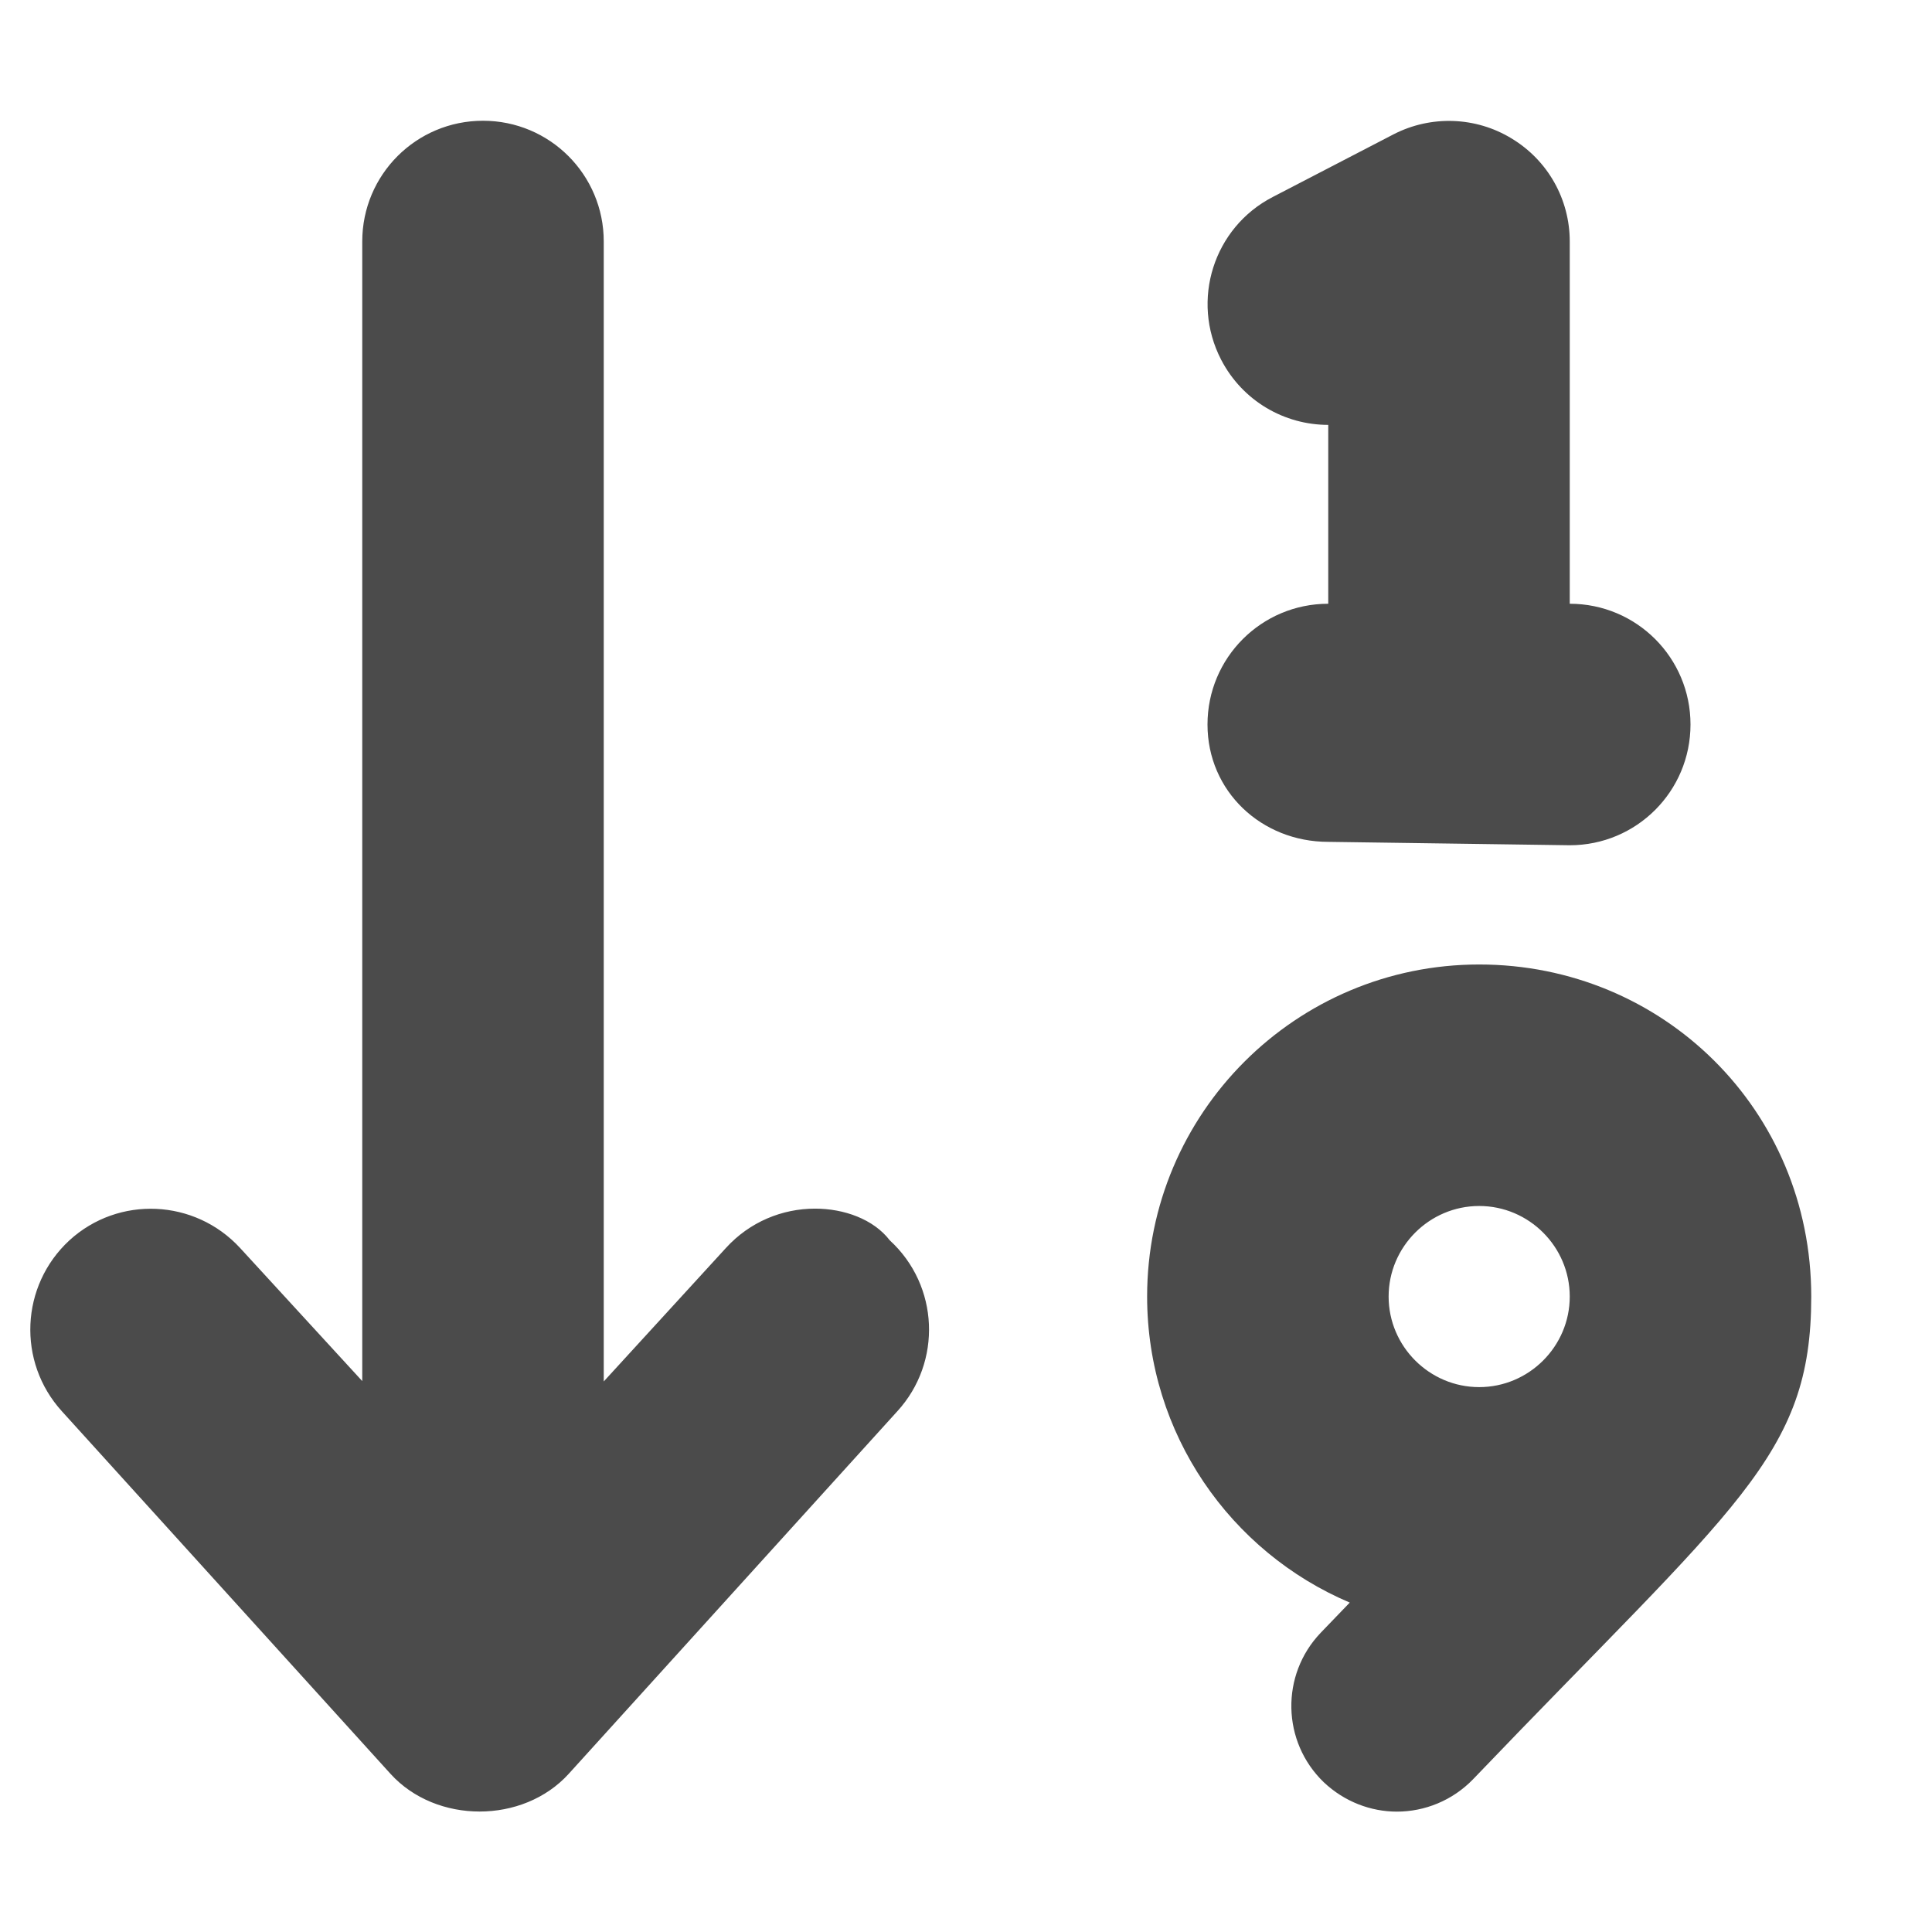
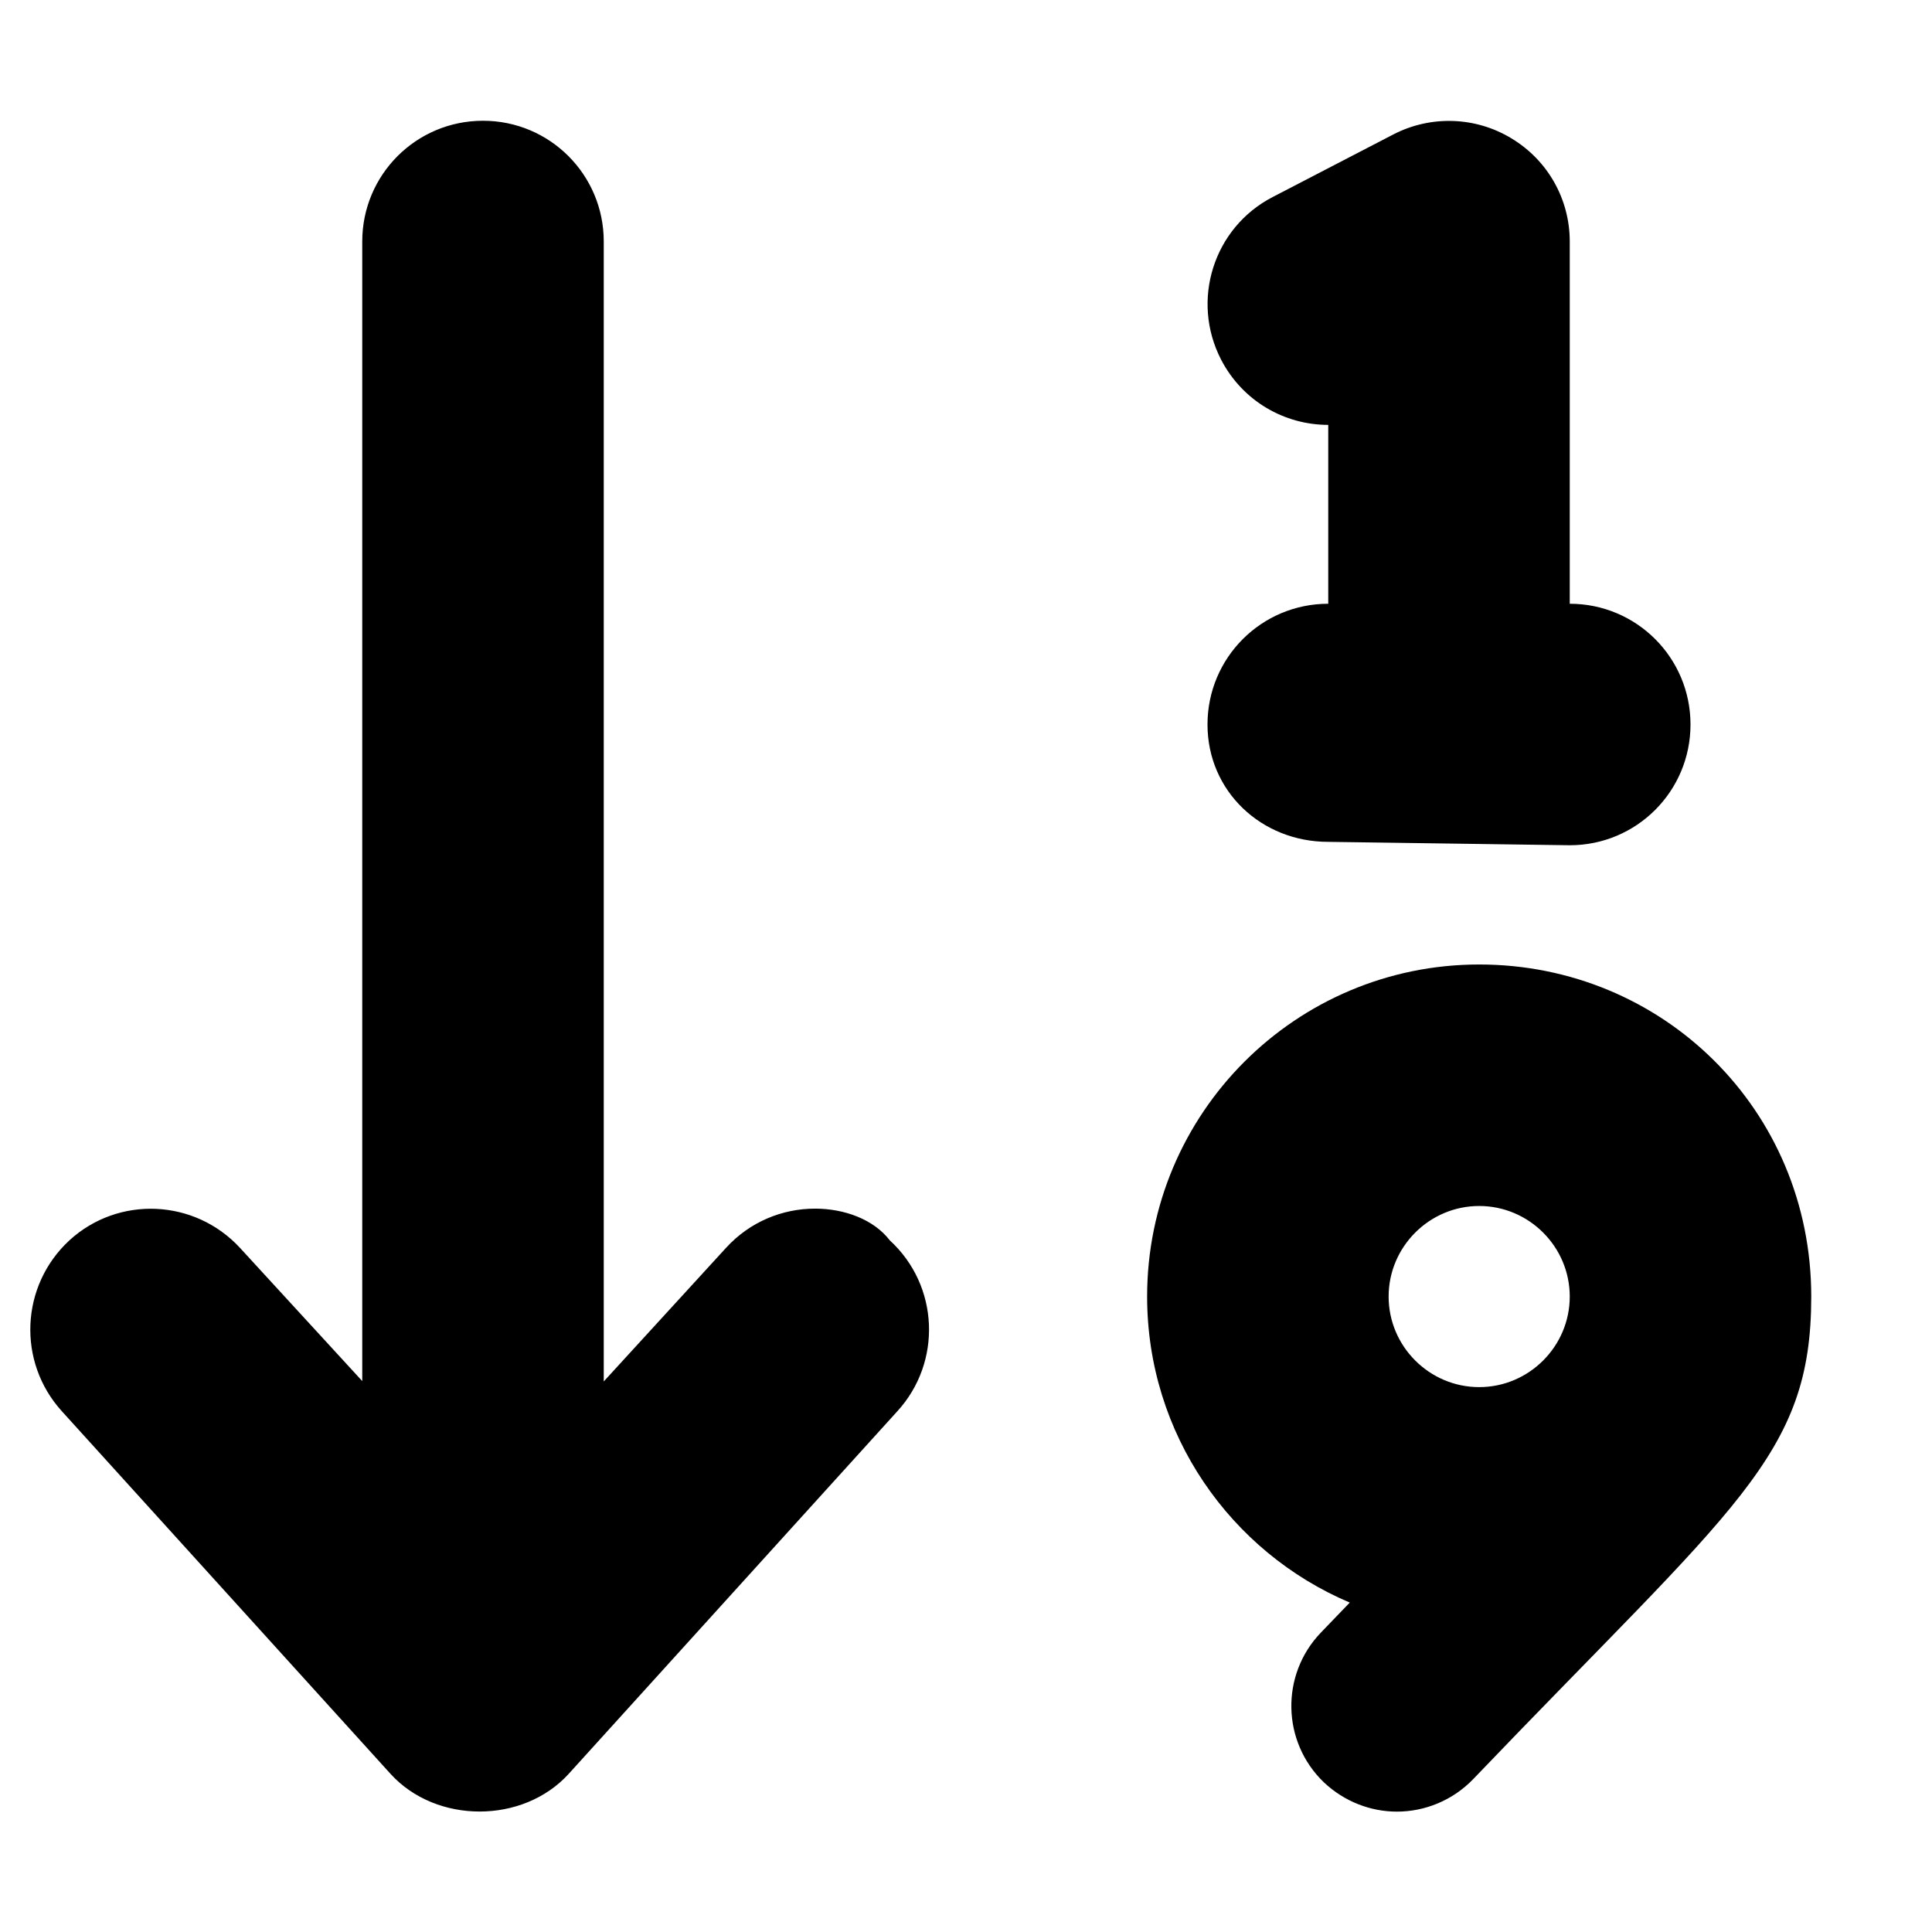
<svg xmlns="http://www.w3.org/2000/svg" version="1.1" id="レイヤー_1" x="0px" y="0px" viewBox="0 0 512 512" style="enable-background:new 0 0 512 512;" xml:space="preserve">
-   <style type="text/css">
- 	.st0{fill:#4B4B4B;}
- </style>
  <path class="st0" d="M320,192c0,17.7,14.3,31.1,32,31.1l64,0.9c17.7,0,32-14.3,32-32s-14.3-32-32-32V64c0-11.2-5.8-21.5-15.4-27.3  c-9.5-5.8-21.4-6.2-31.3-1.1l-32,16.6c-15.7,8.1-21.8,27.4-13.7,43.1c5.7,11,16.8,17.3,28.4,17.3V160C334.3,160,320,174.3,320,192z   M392,255.6c-48.6,0-88,39.4-88,88c0,36.4,22.1,67.7,53.7,81.1l-7.7,8c-10.7,11.2-10.3,28.9,0.8,39.6c5.5,5.2,12.5,7.8,19.4,7.8  c7.3,0,14.7-2.9,20.2-8.6C460,398.8,480,386,480,343.6C480,294.1,440.6,255.6,392,255.6z M392,367.6c-13.2,0-24-10.8-24-24  s10.8-24,24-24s24,10.8,24,24S405.2,367.6,392,367.6z M216,320.3c-8.7,0-17.3,3.5-23.6,10.4L160,366.1V64c0-17.7-14.3-32-32-32  S96,46.3,96,64v302l-32.4-35.3c-12-13-32.2-13.9-45.2-2c-13,12-13.9,32.2-2,45.3l87.1,96.1c12.1,13.3,35.1,13.3,47.2,0l87.1-96.1  c11.9-13,11.1-33.3-2-45.3C231.5,323.1,223.7,320.3,216,320.3z" />
</svg>
